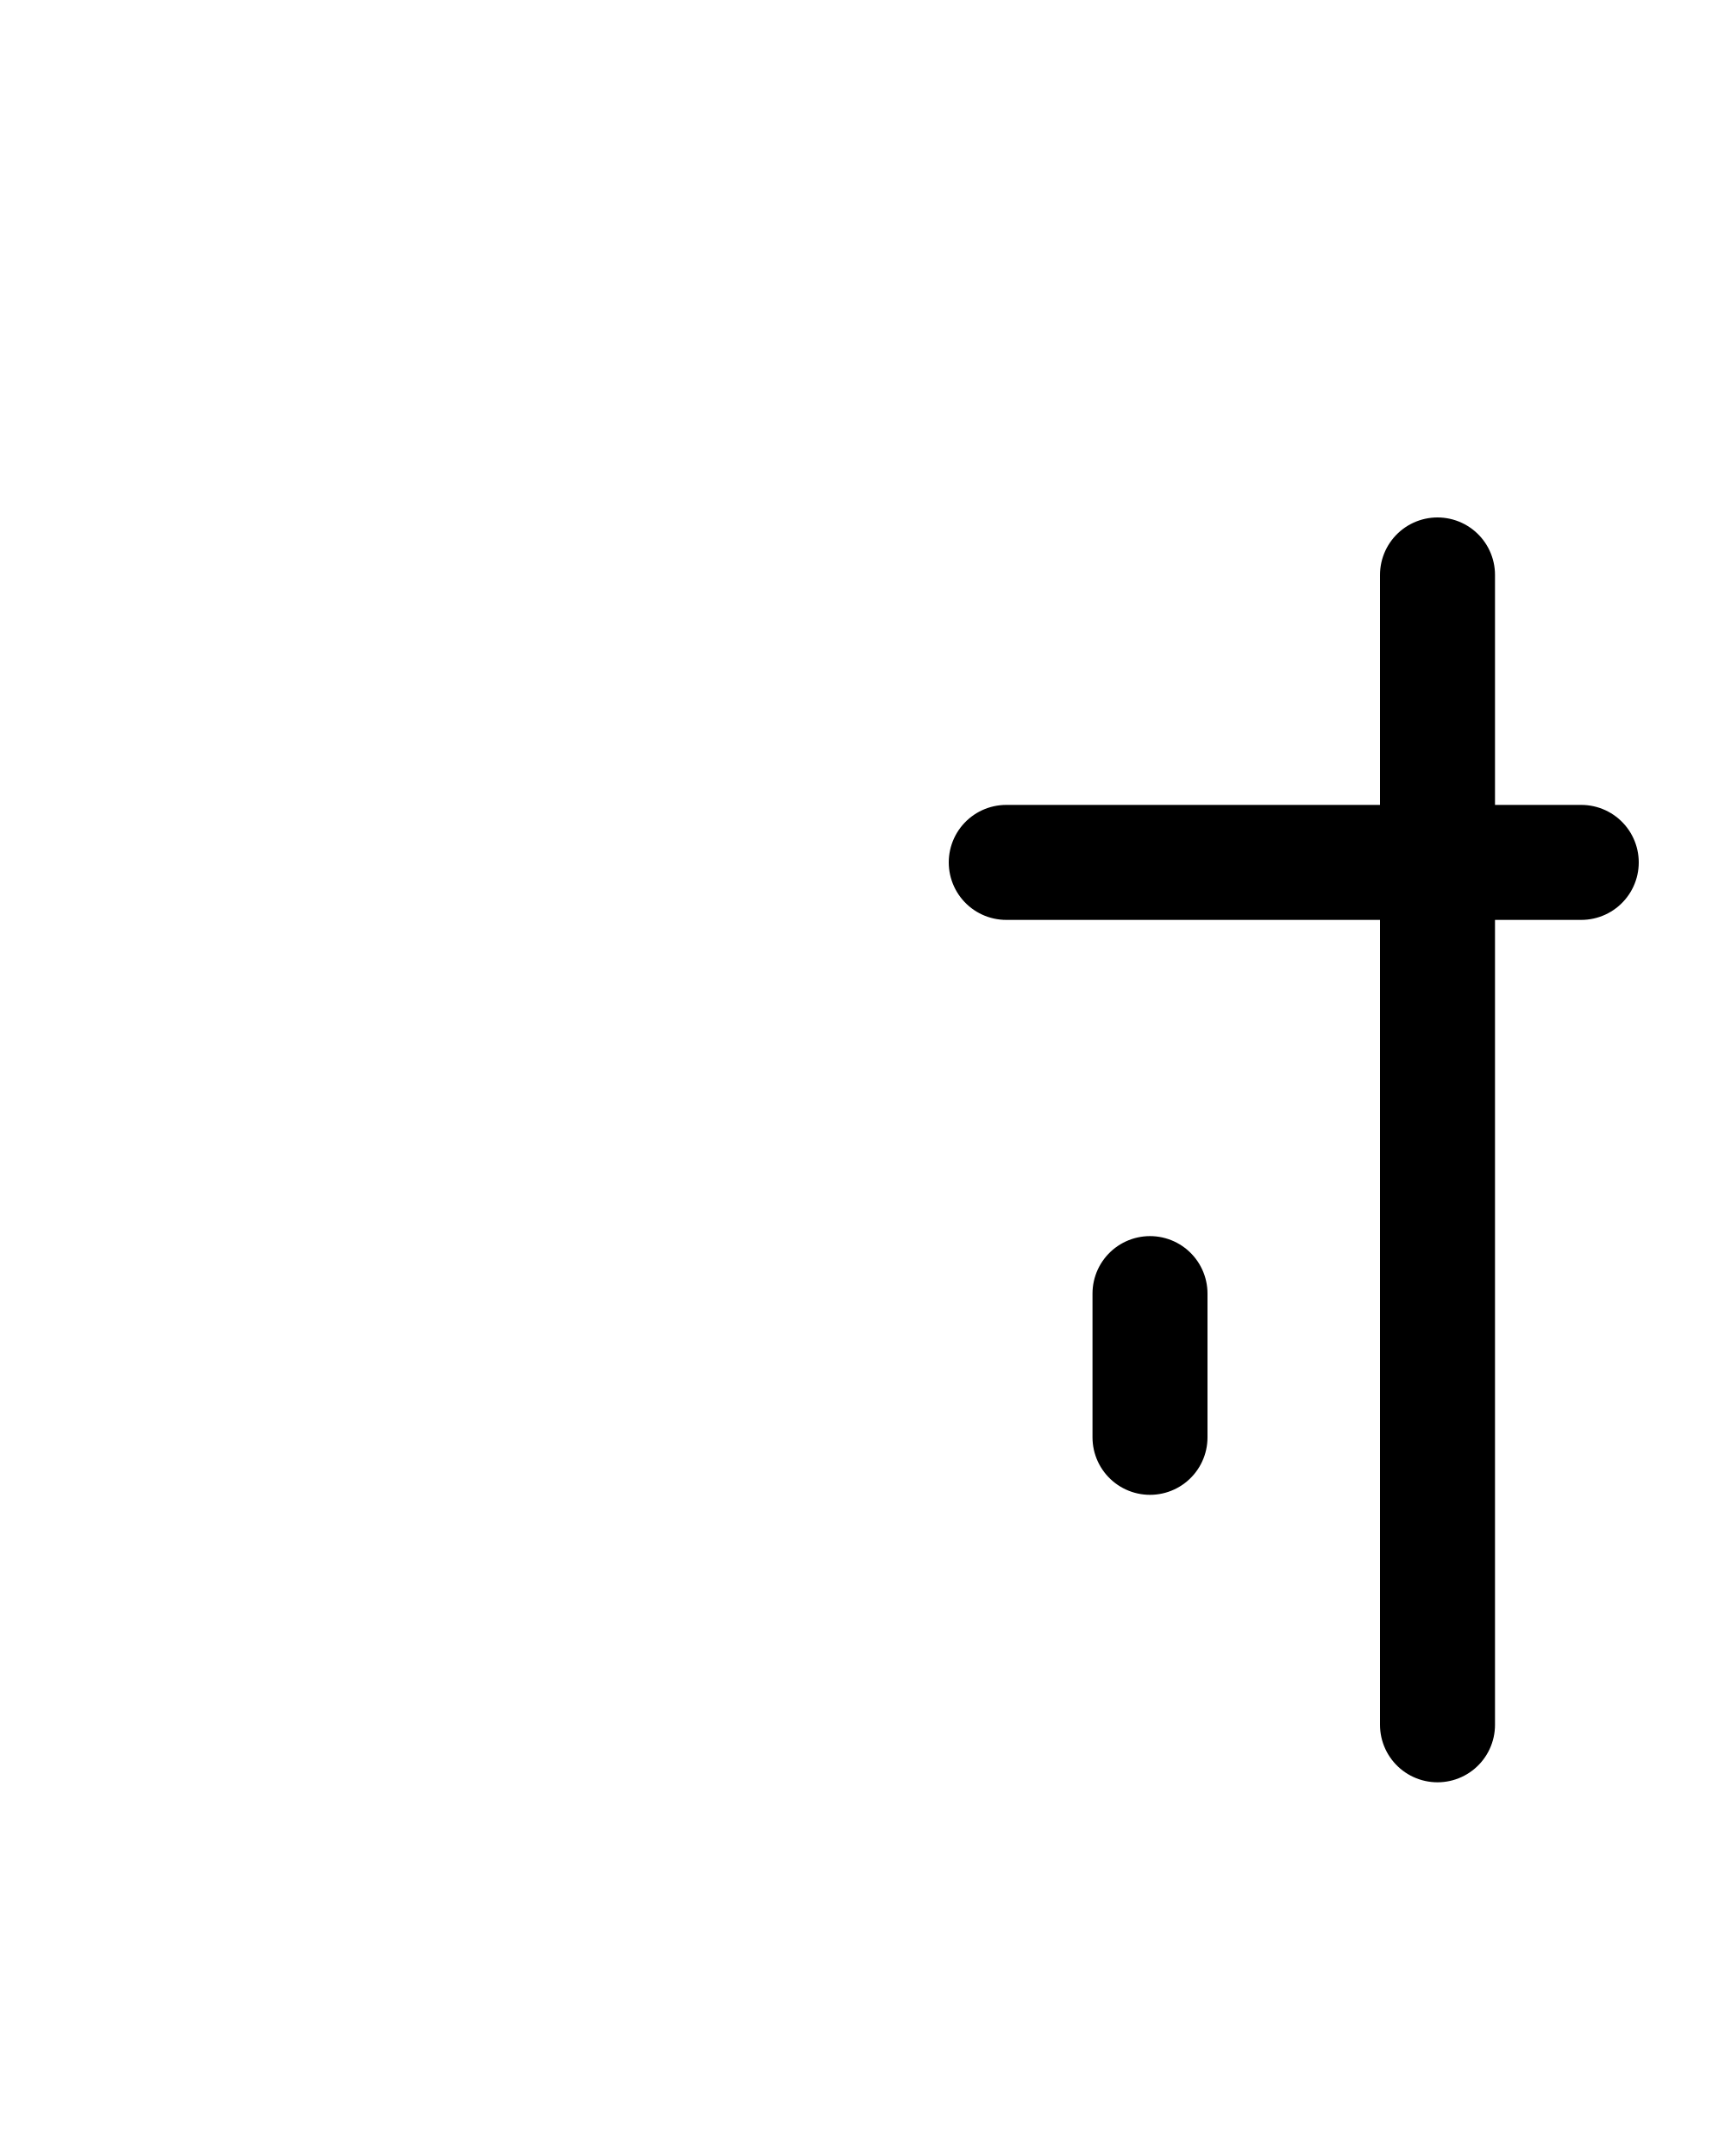
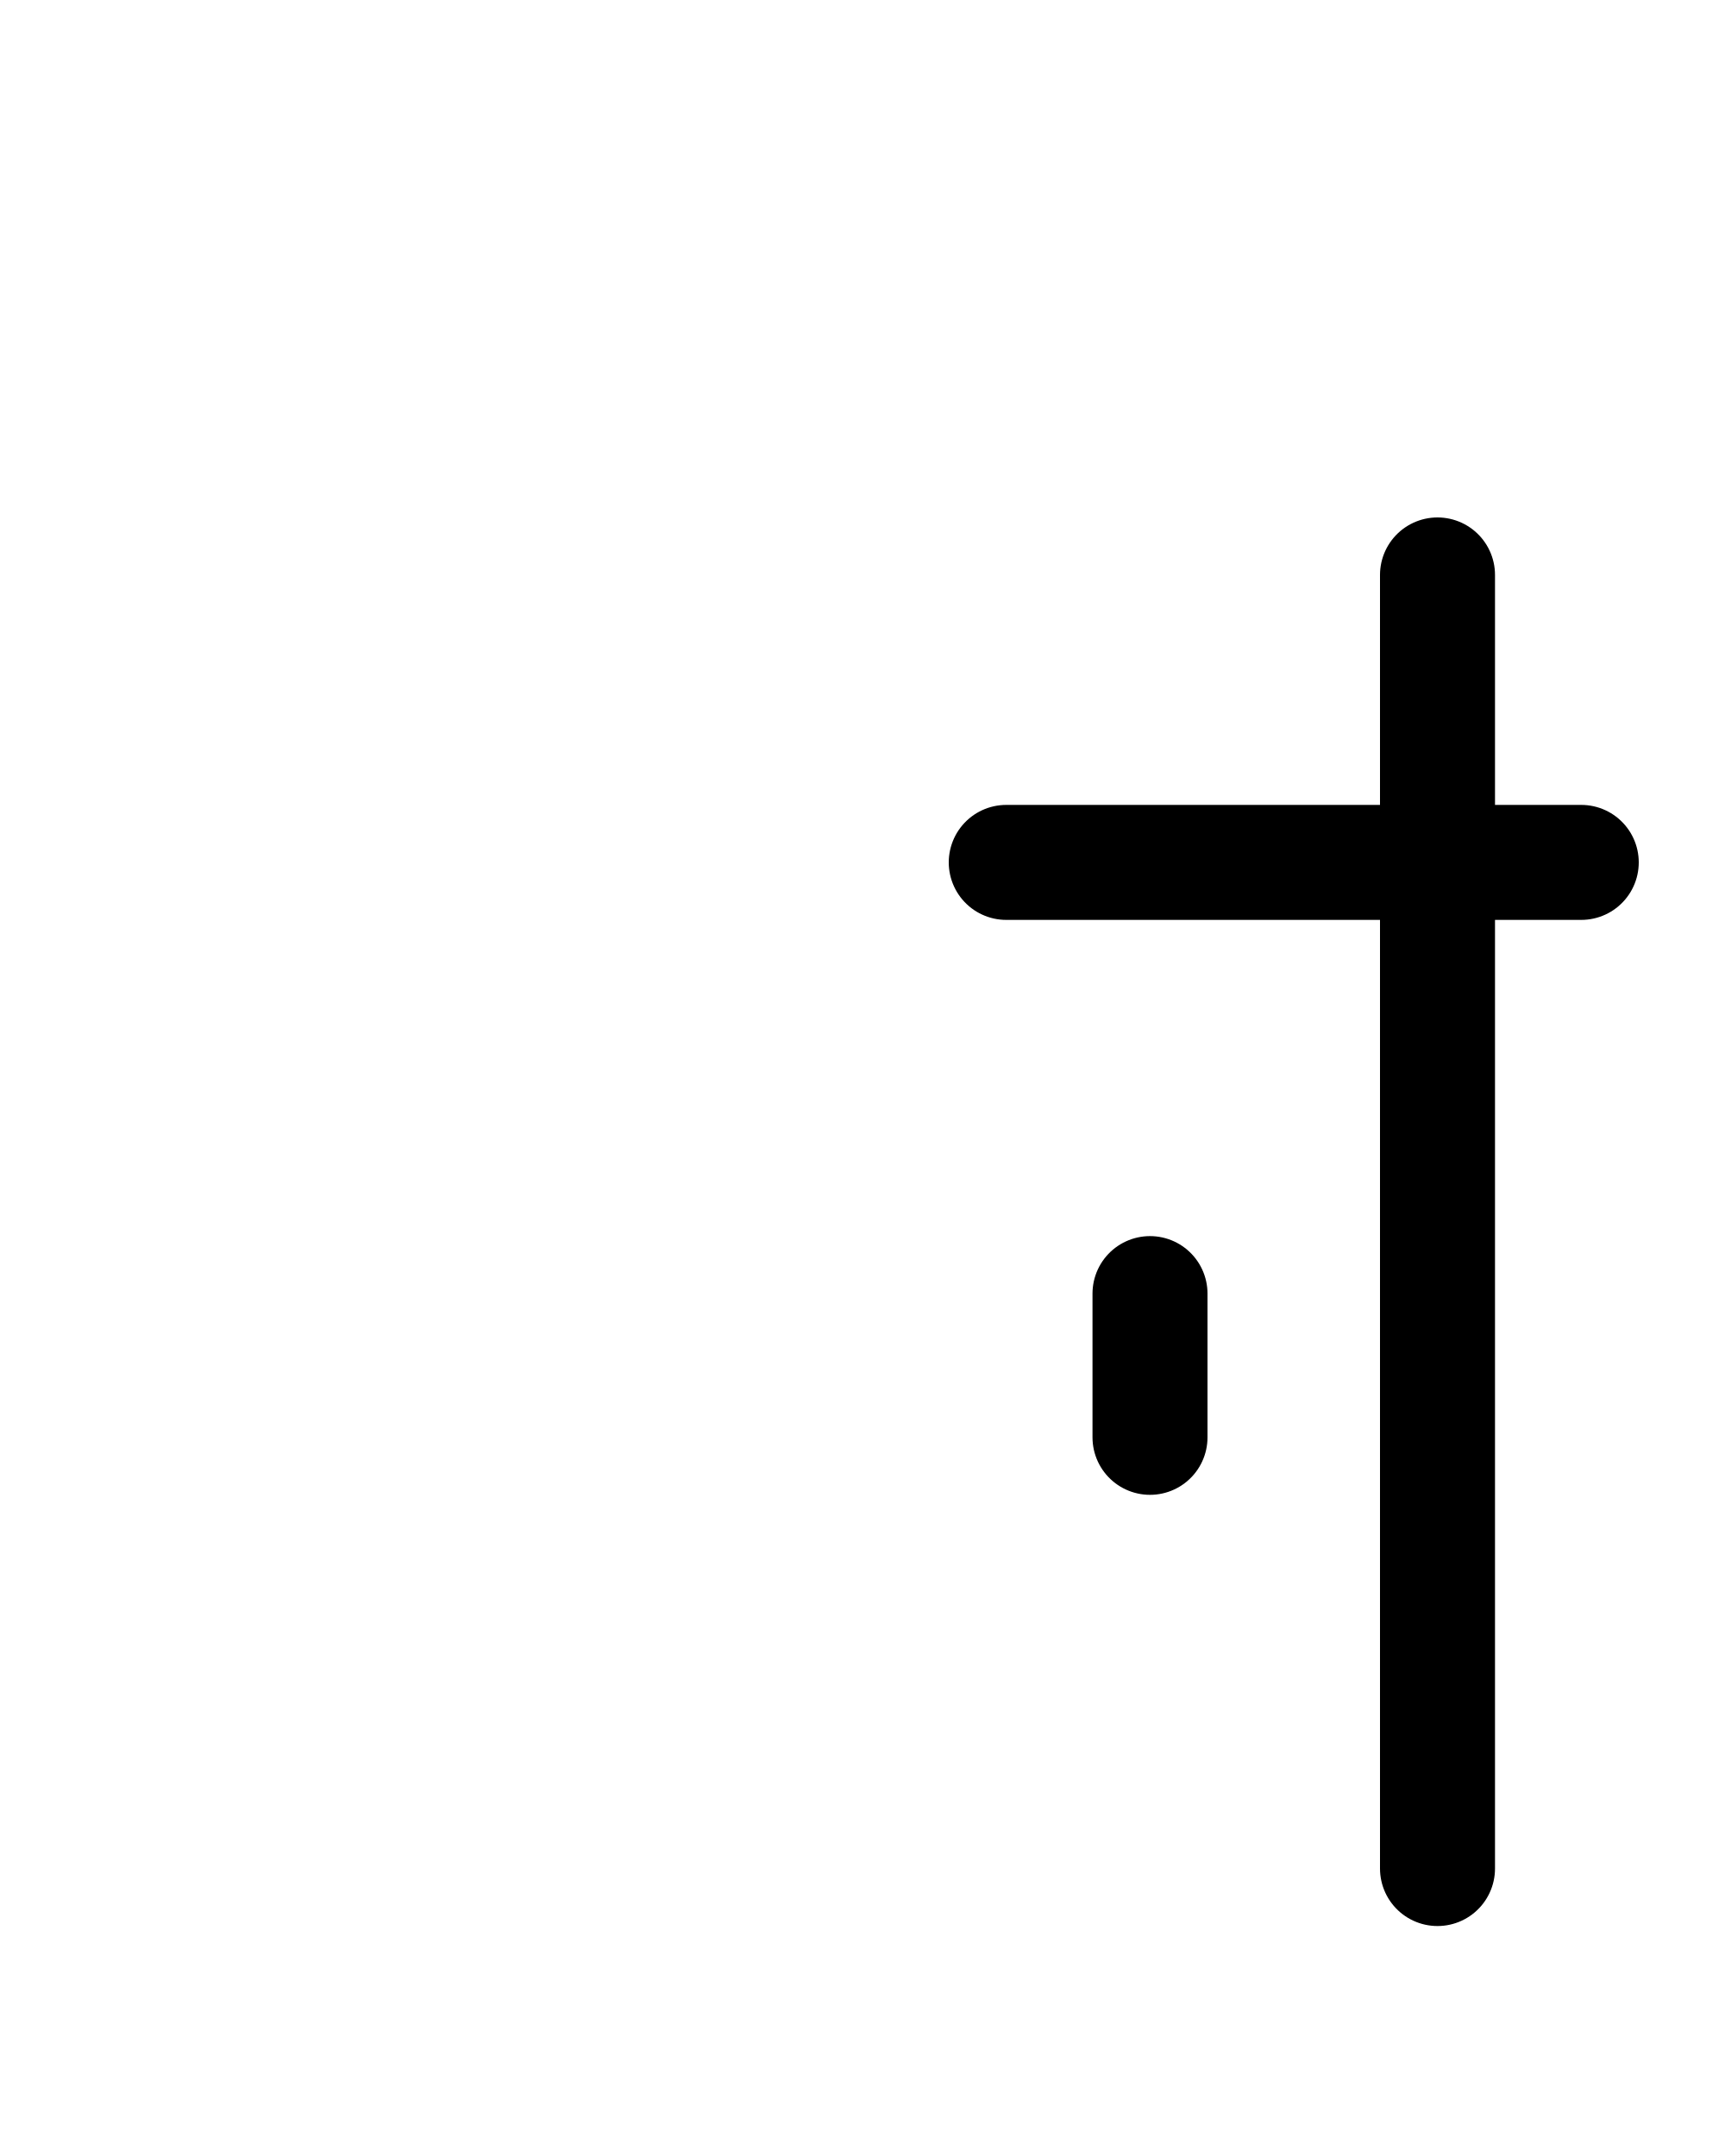
<svg xmlns="http://www.w3.org/2000/svg" version="1.1" id="图层_1" x="0px" y="0px" viewBox="0 0 720 900" style="enable-background:new 0 0 720 900;" xml:space="preserve">
  <style type="text/css">
	.st0{fill:none;stroke:#000000;stroke-width:48;stroke-linecap:round;stroke-linejoin:round;stroke-miterlimit:10;}
</style>
  <line class="st0" x1="420" y1="360" x2="660" y2="360" />
-   <line class="st0" x1="600" y1="240" x2="600" y2="720" />
+   <line class="st0" x1="600" y1="240" x2="600" y2="780" />
  <line class="st0" x1="480" y1="540" x2="480" y2="600" />
</svg>
